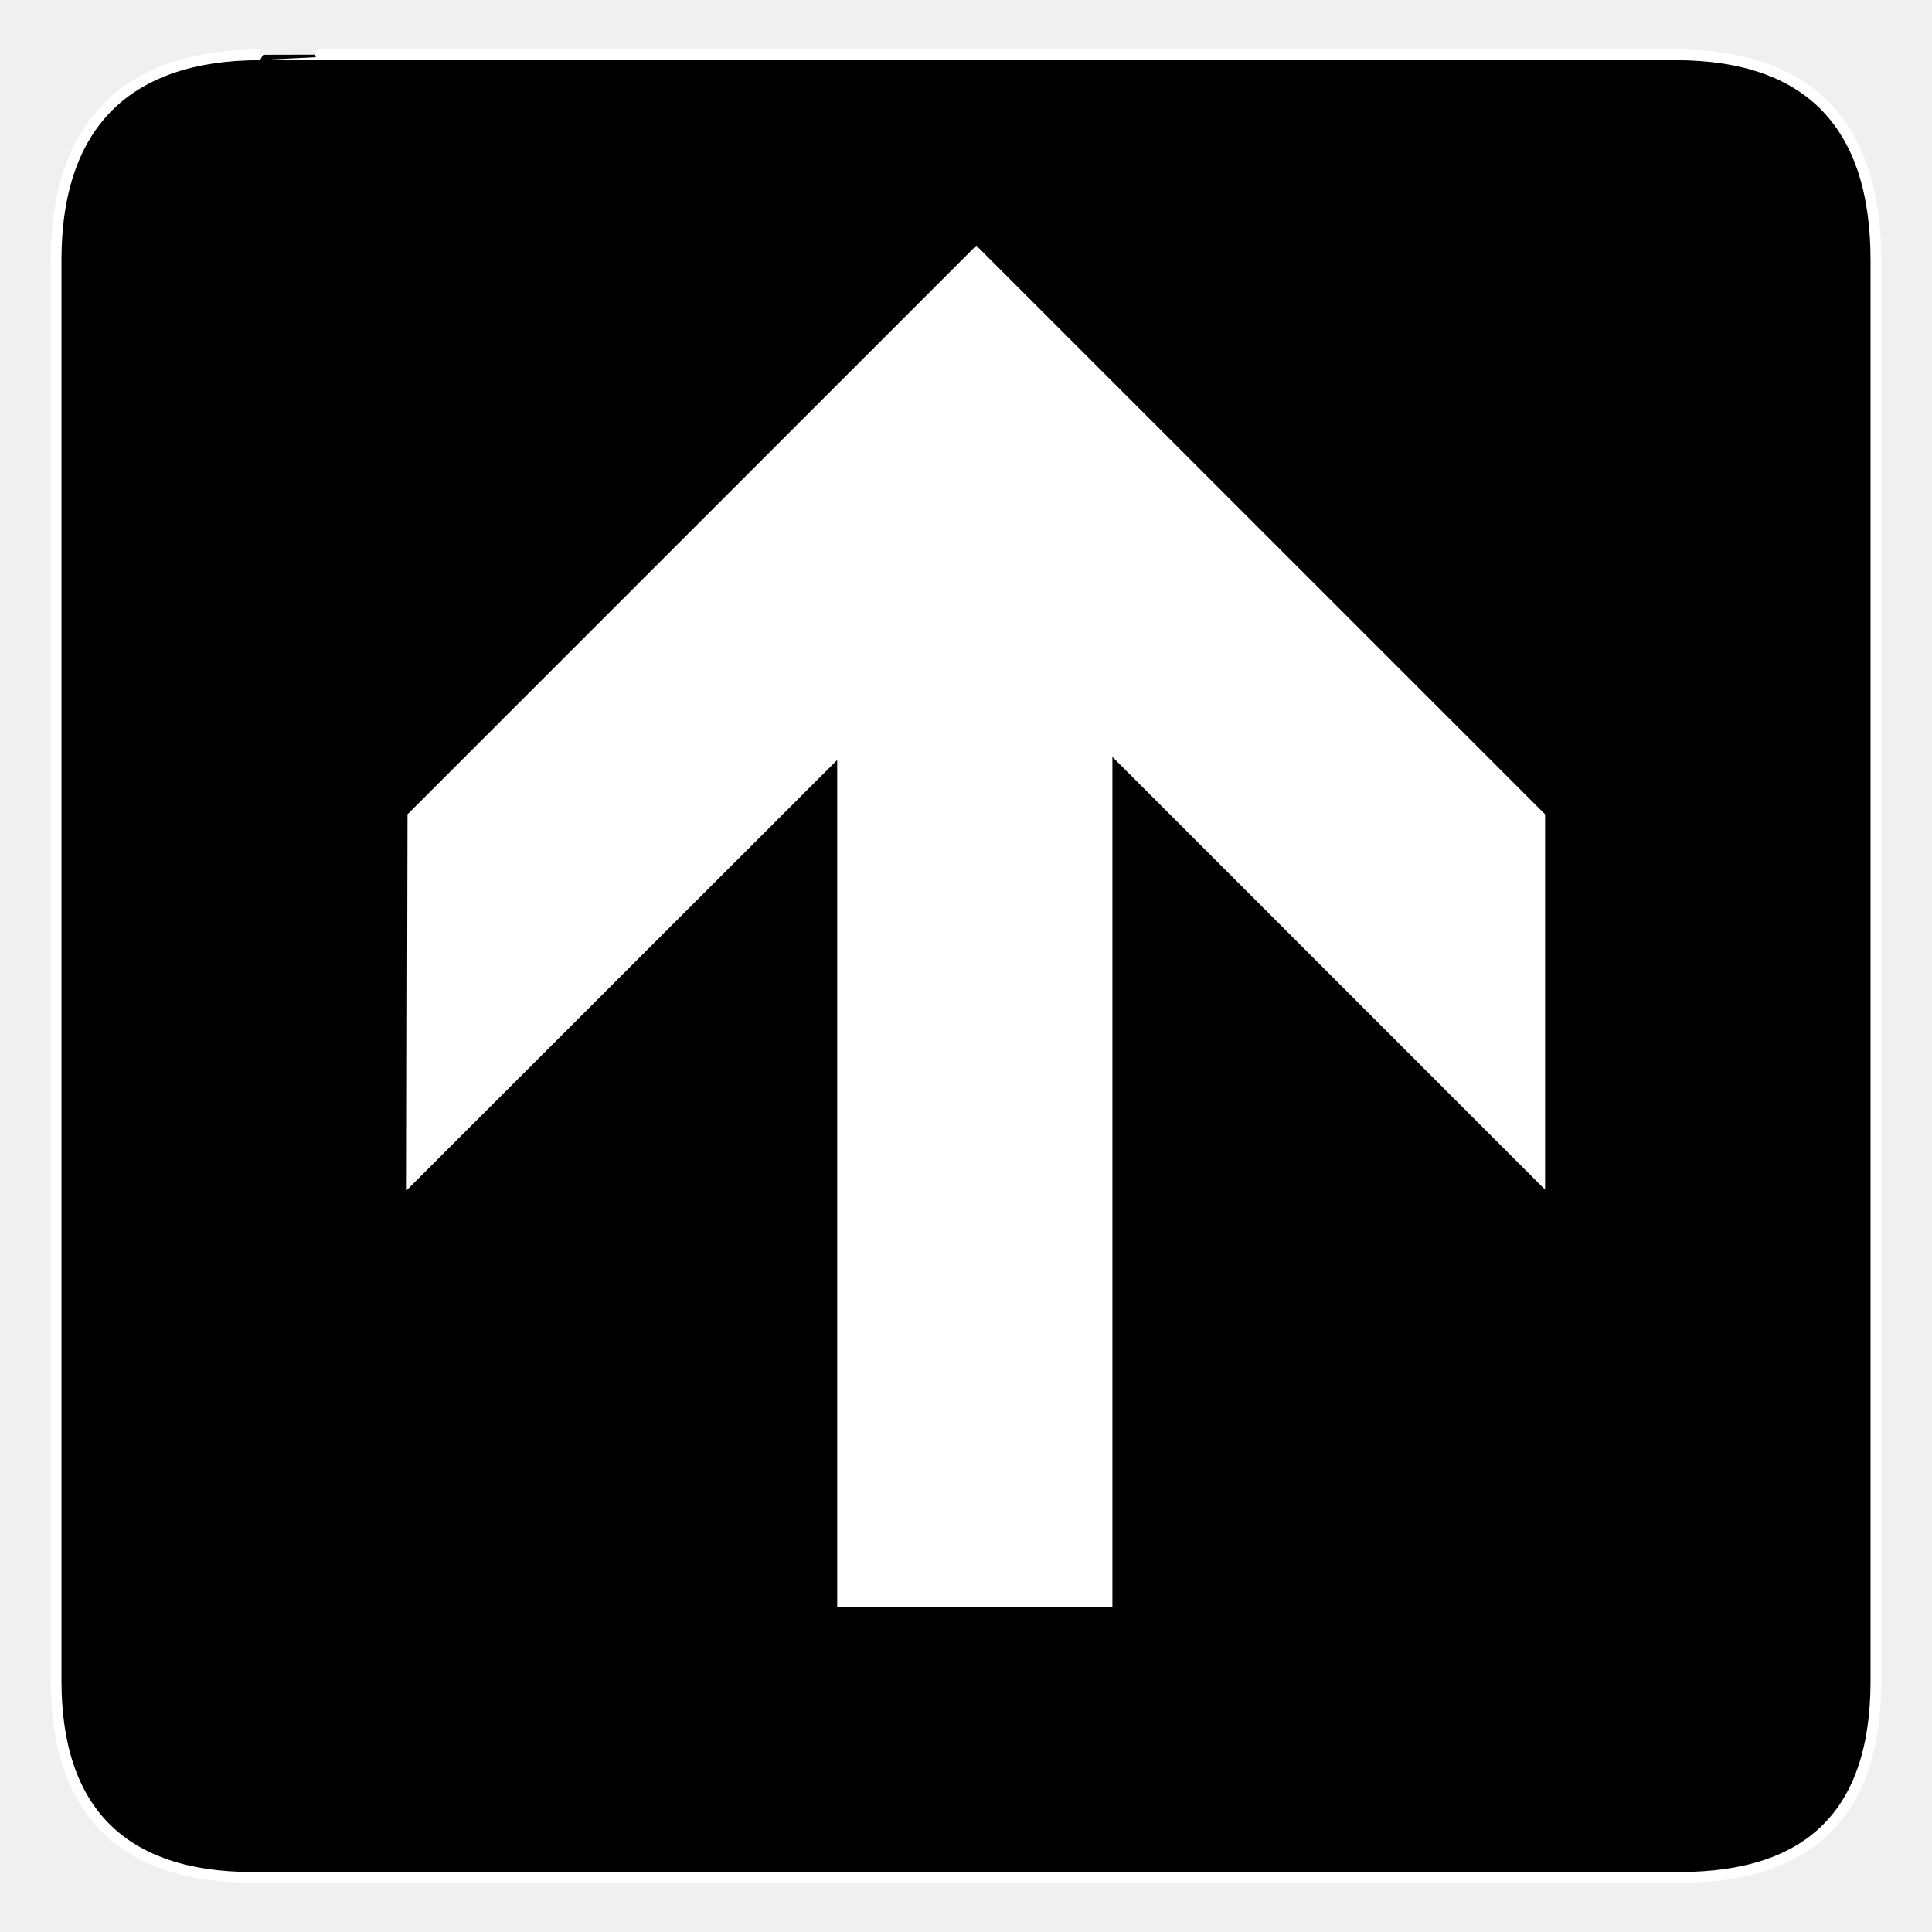
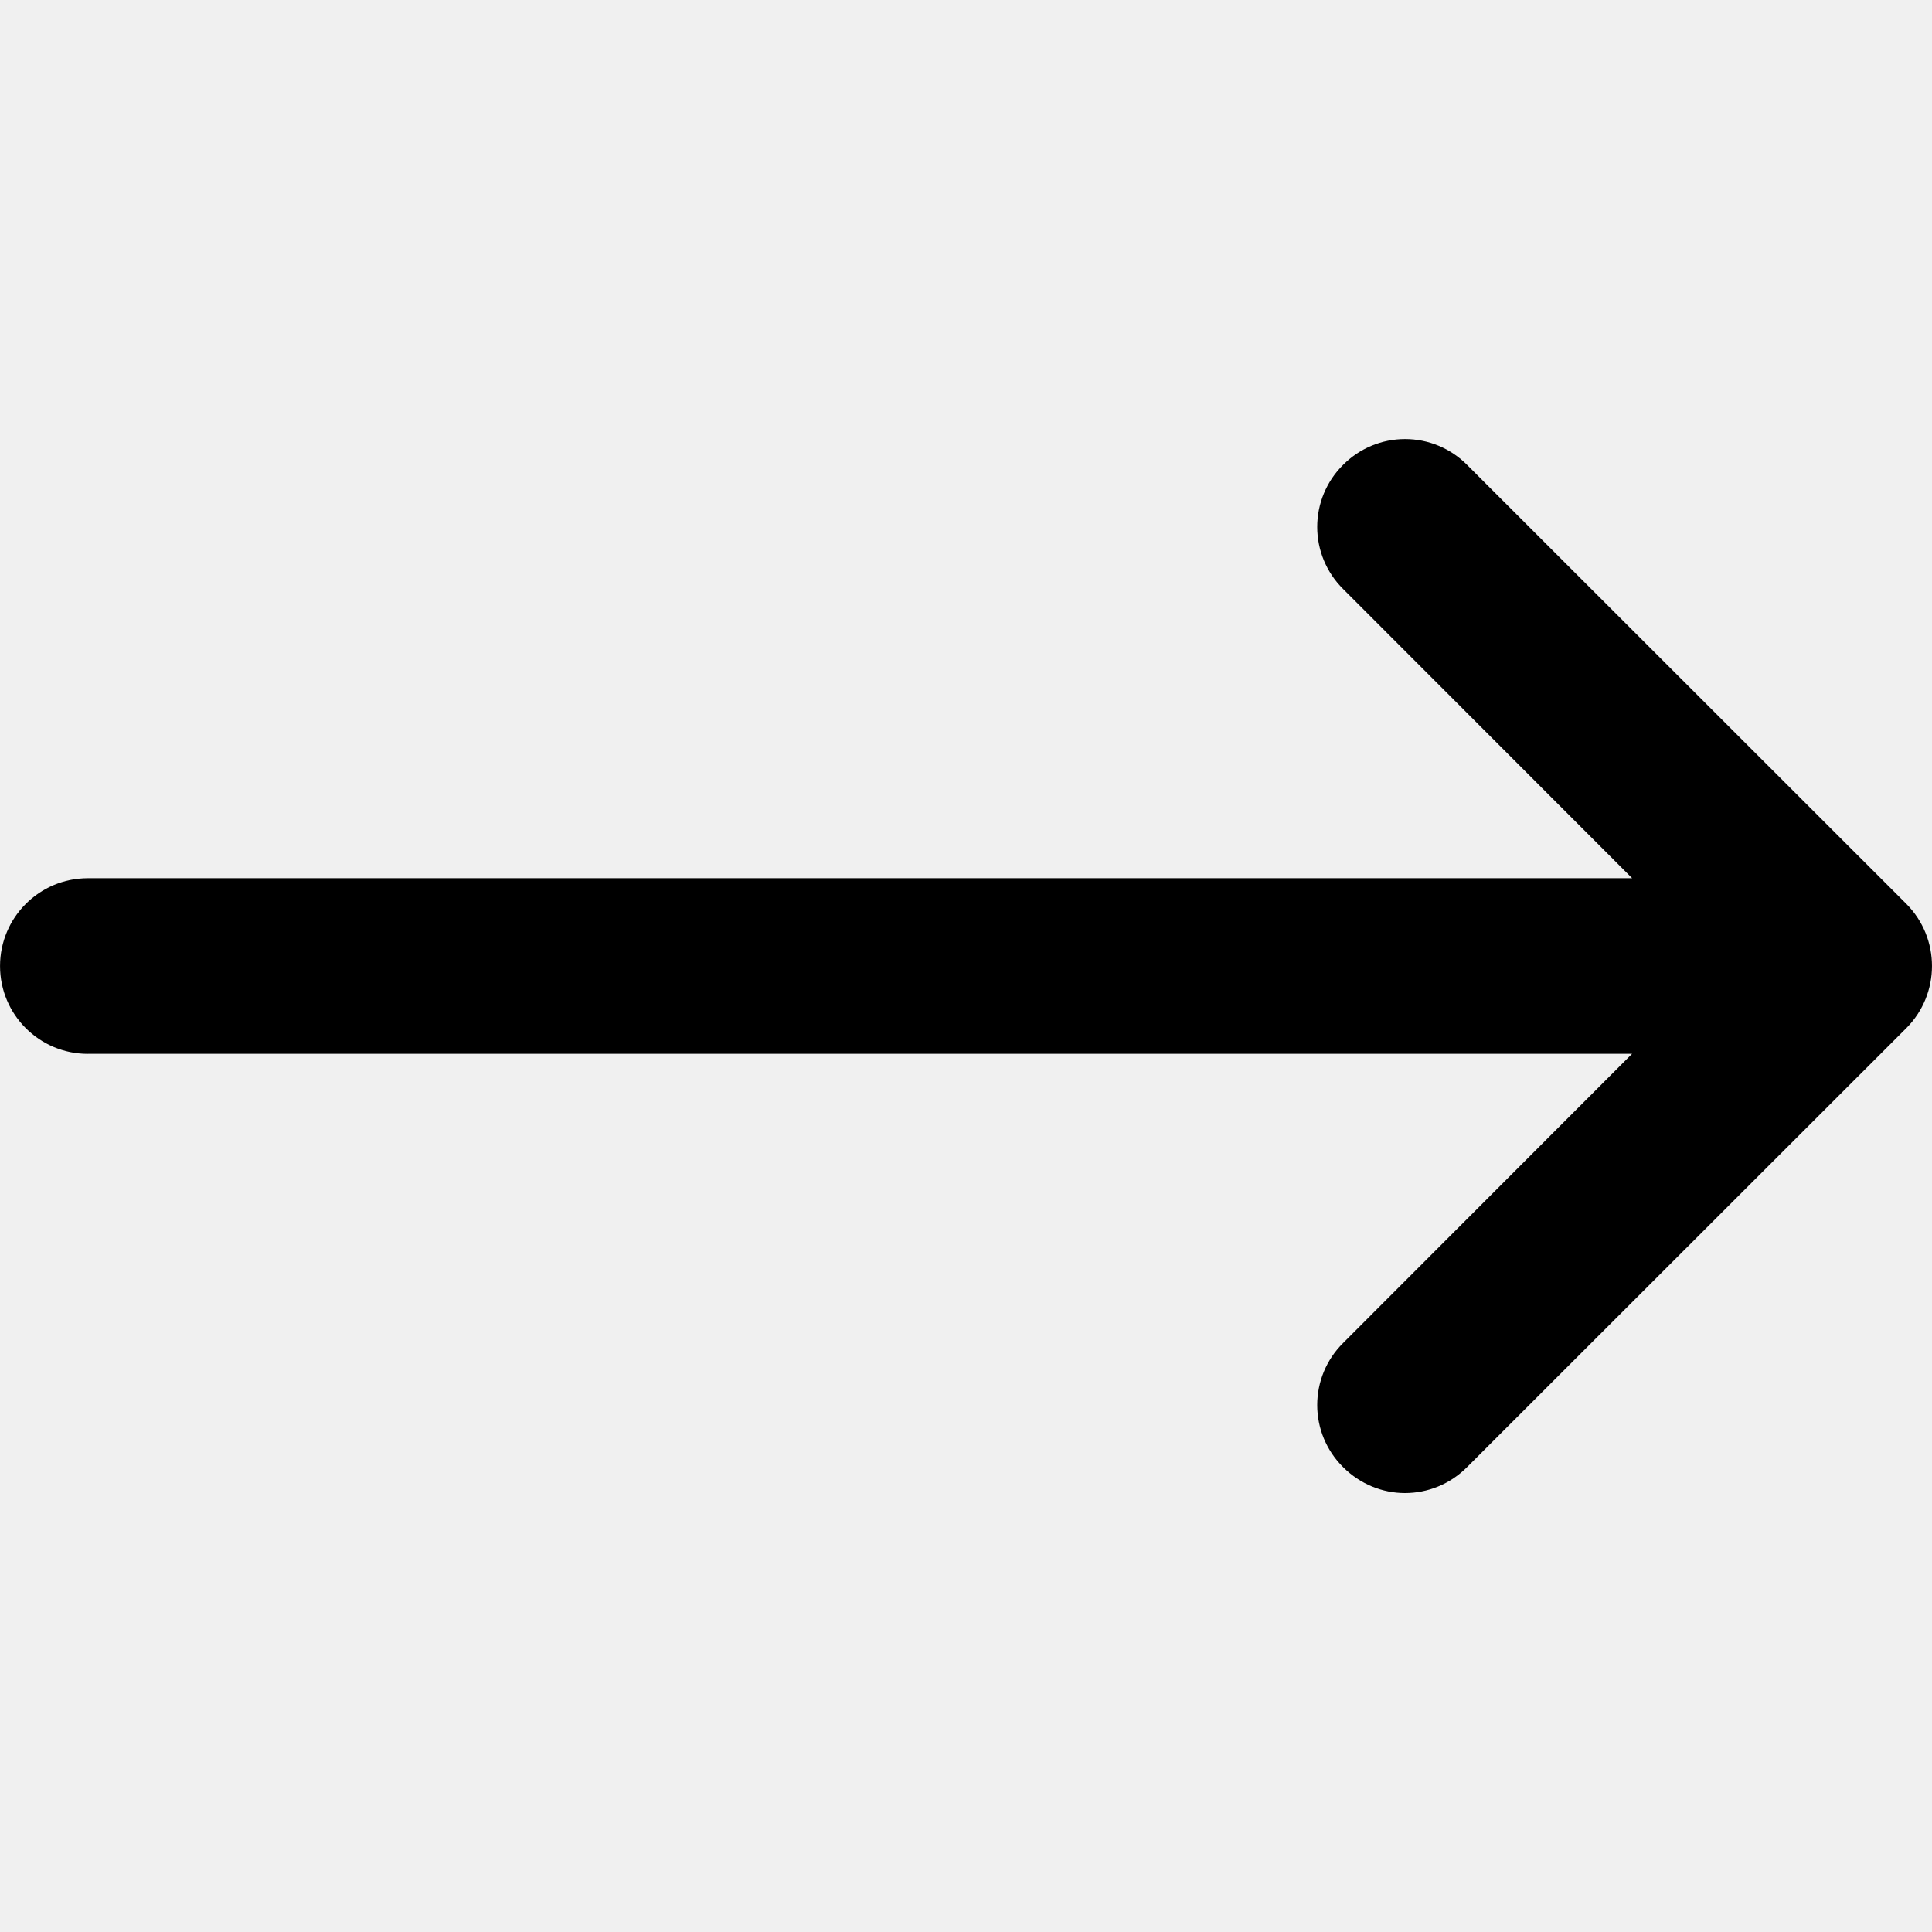
<svg xmlns="http://www.w3.org/2000/svg" width="30" height="30">
-   <path d="M82.4 17.957c-41.279 0-64.548 21.357-64.548 65.025v450.075c0 40.88 20.878 62.236 62.236 62.236h451.988c41.278 0 62.236-20.32 62.236-62.236V82.982c0-42.633-20.958-65.025-63.511-65.025 0 0-448.482-.16-448.402 0Zm0 0" style="fill-rule:nonzero;fill:#000;fill-opacity:1;stroke-width:3.408;stroke-linecap:butt;stroke-linejoin:miter;stroke:#fff;stroke-opacity:1;stroke-miterlimit:4" transform="matrix(.04902 0 0 .04902 -.004 -.029)" />
-   <path d="m6.328 12.645 8.832-8.832 8.832 8.832v5.828l-6.719-6.72v13.204H13V11.801l-6.684 6.68Zm0 0" style="stroke:none;fill-rule:nonzero;fill:#fff;fill-opacity:1" />
+   <path d="M1.363 16.363h23.98l-4.488 4.492a1.356 1.356 0 0 0 0 1.926c.266.266.614.403.961.403.352 0 .7-.137.965-.403l6.82-6.816a1.367 1.367 0 0 0 0-1.93l-6.82-6.816a1.356 1.356 0 0 0-1.926 0 1.356 1.356 0 0 0 0 1.926l4.489 4.492H1.364a1.362 1.362 0 1 0 0 2.727Zm0 0" style="stroke:none;fill-rule:nonzero;fill:#000;fill-opacity:1" />
</svg>
